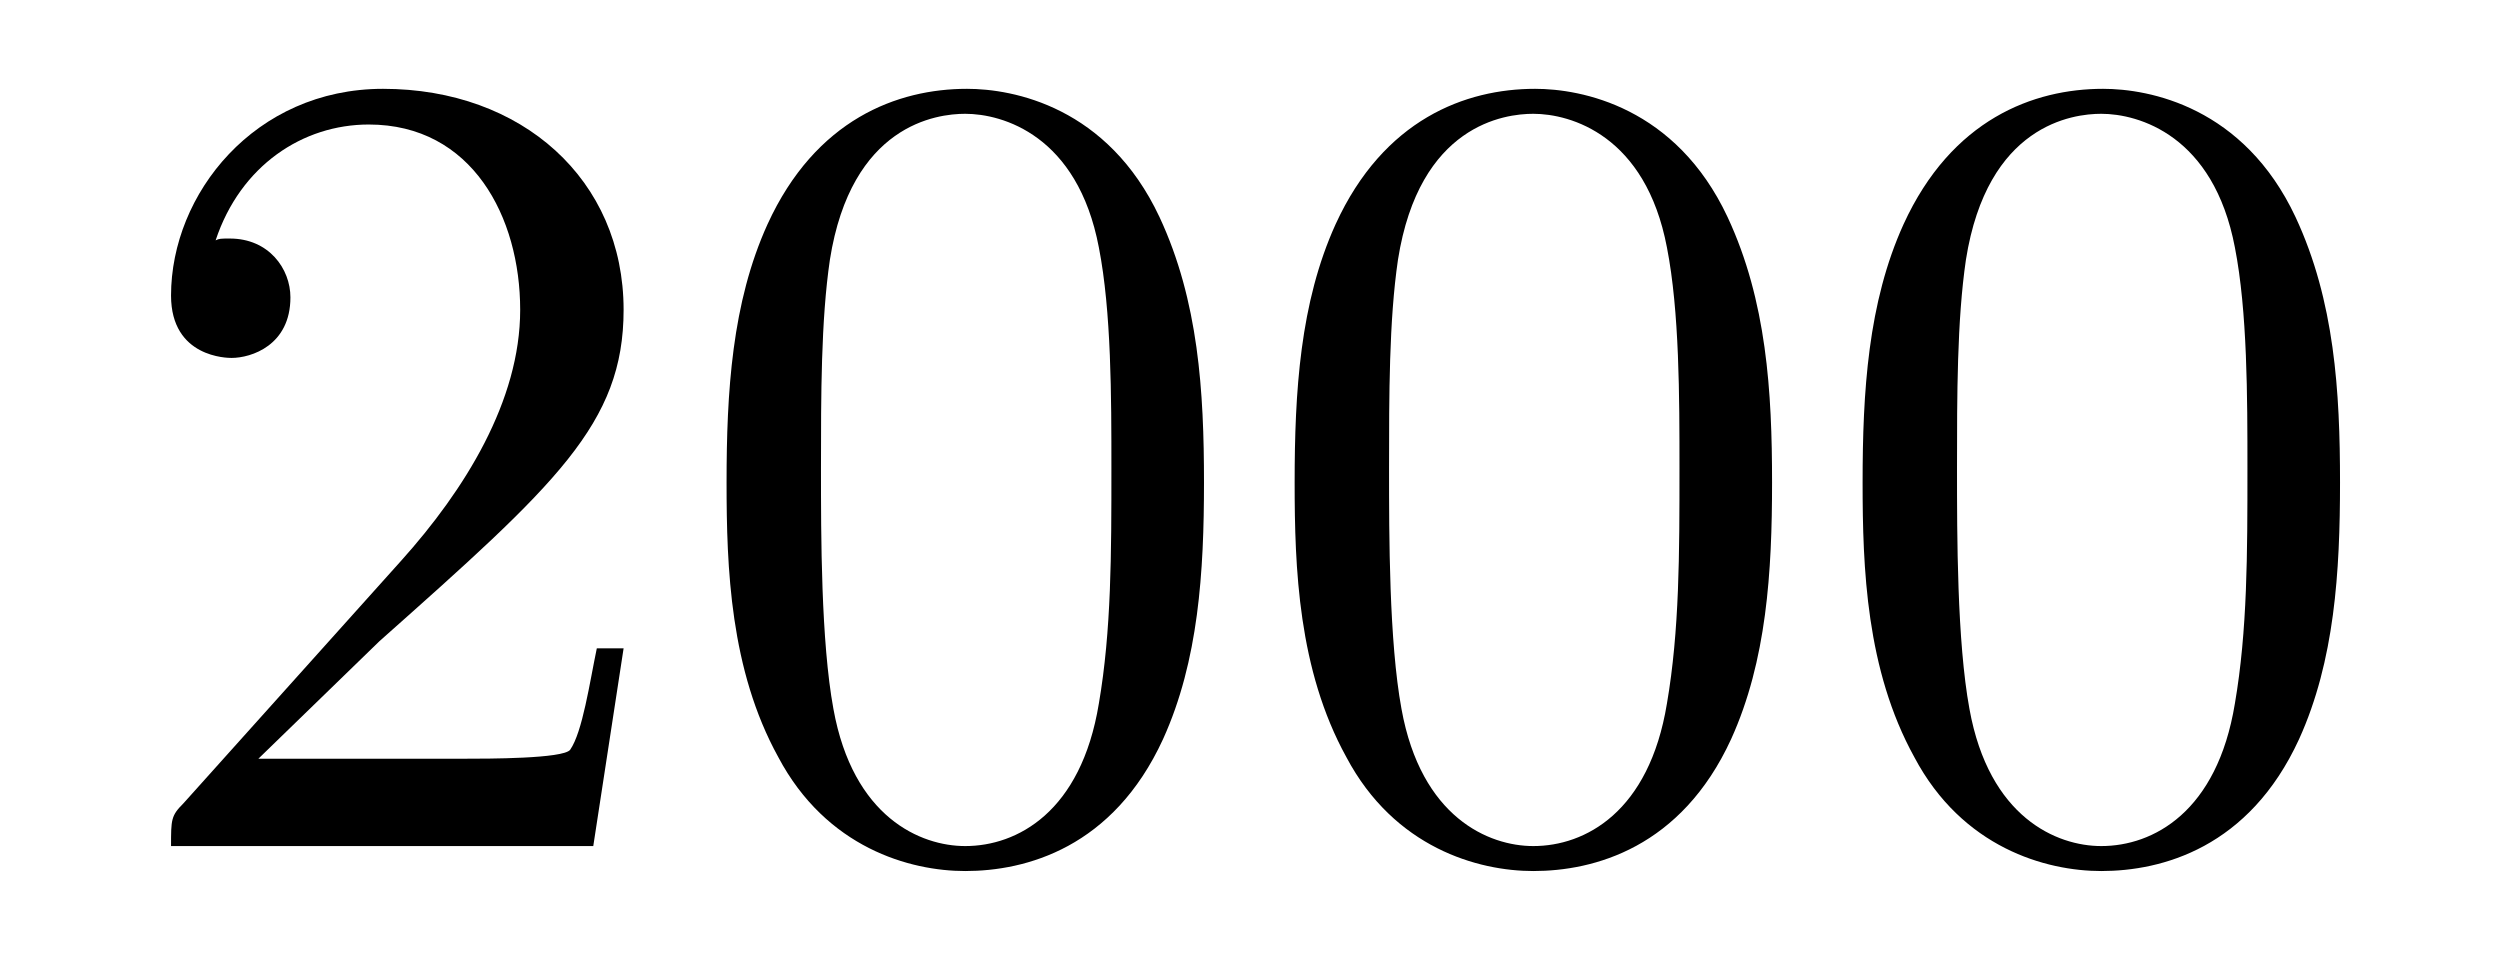
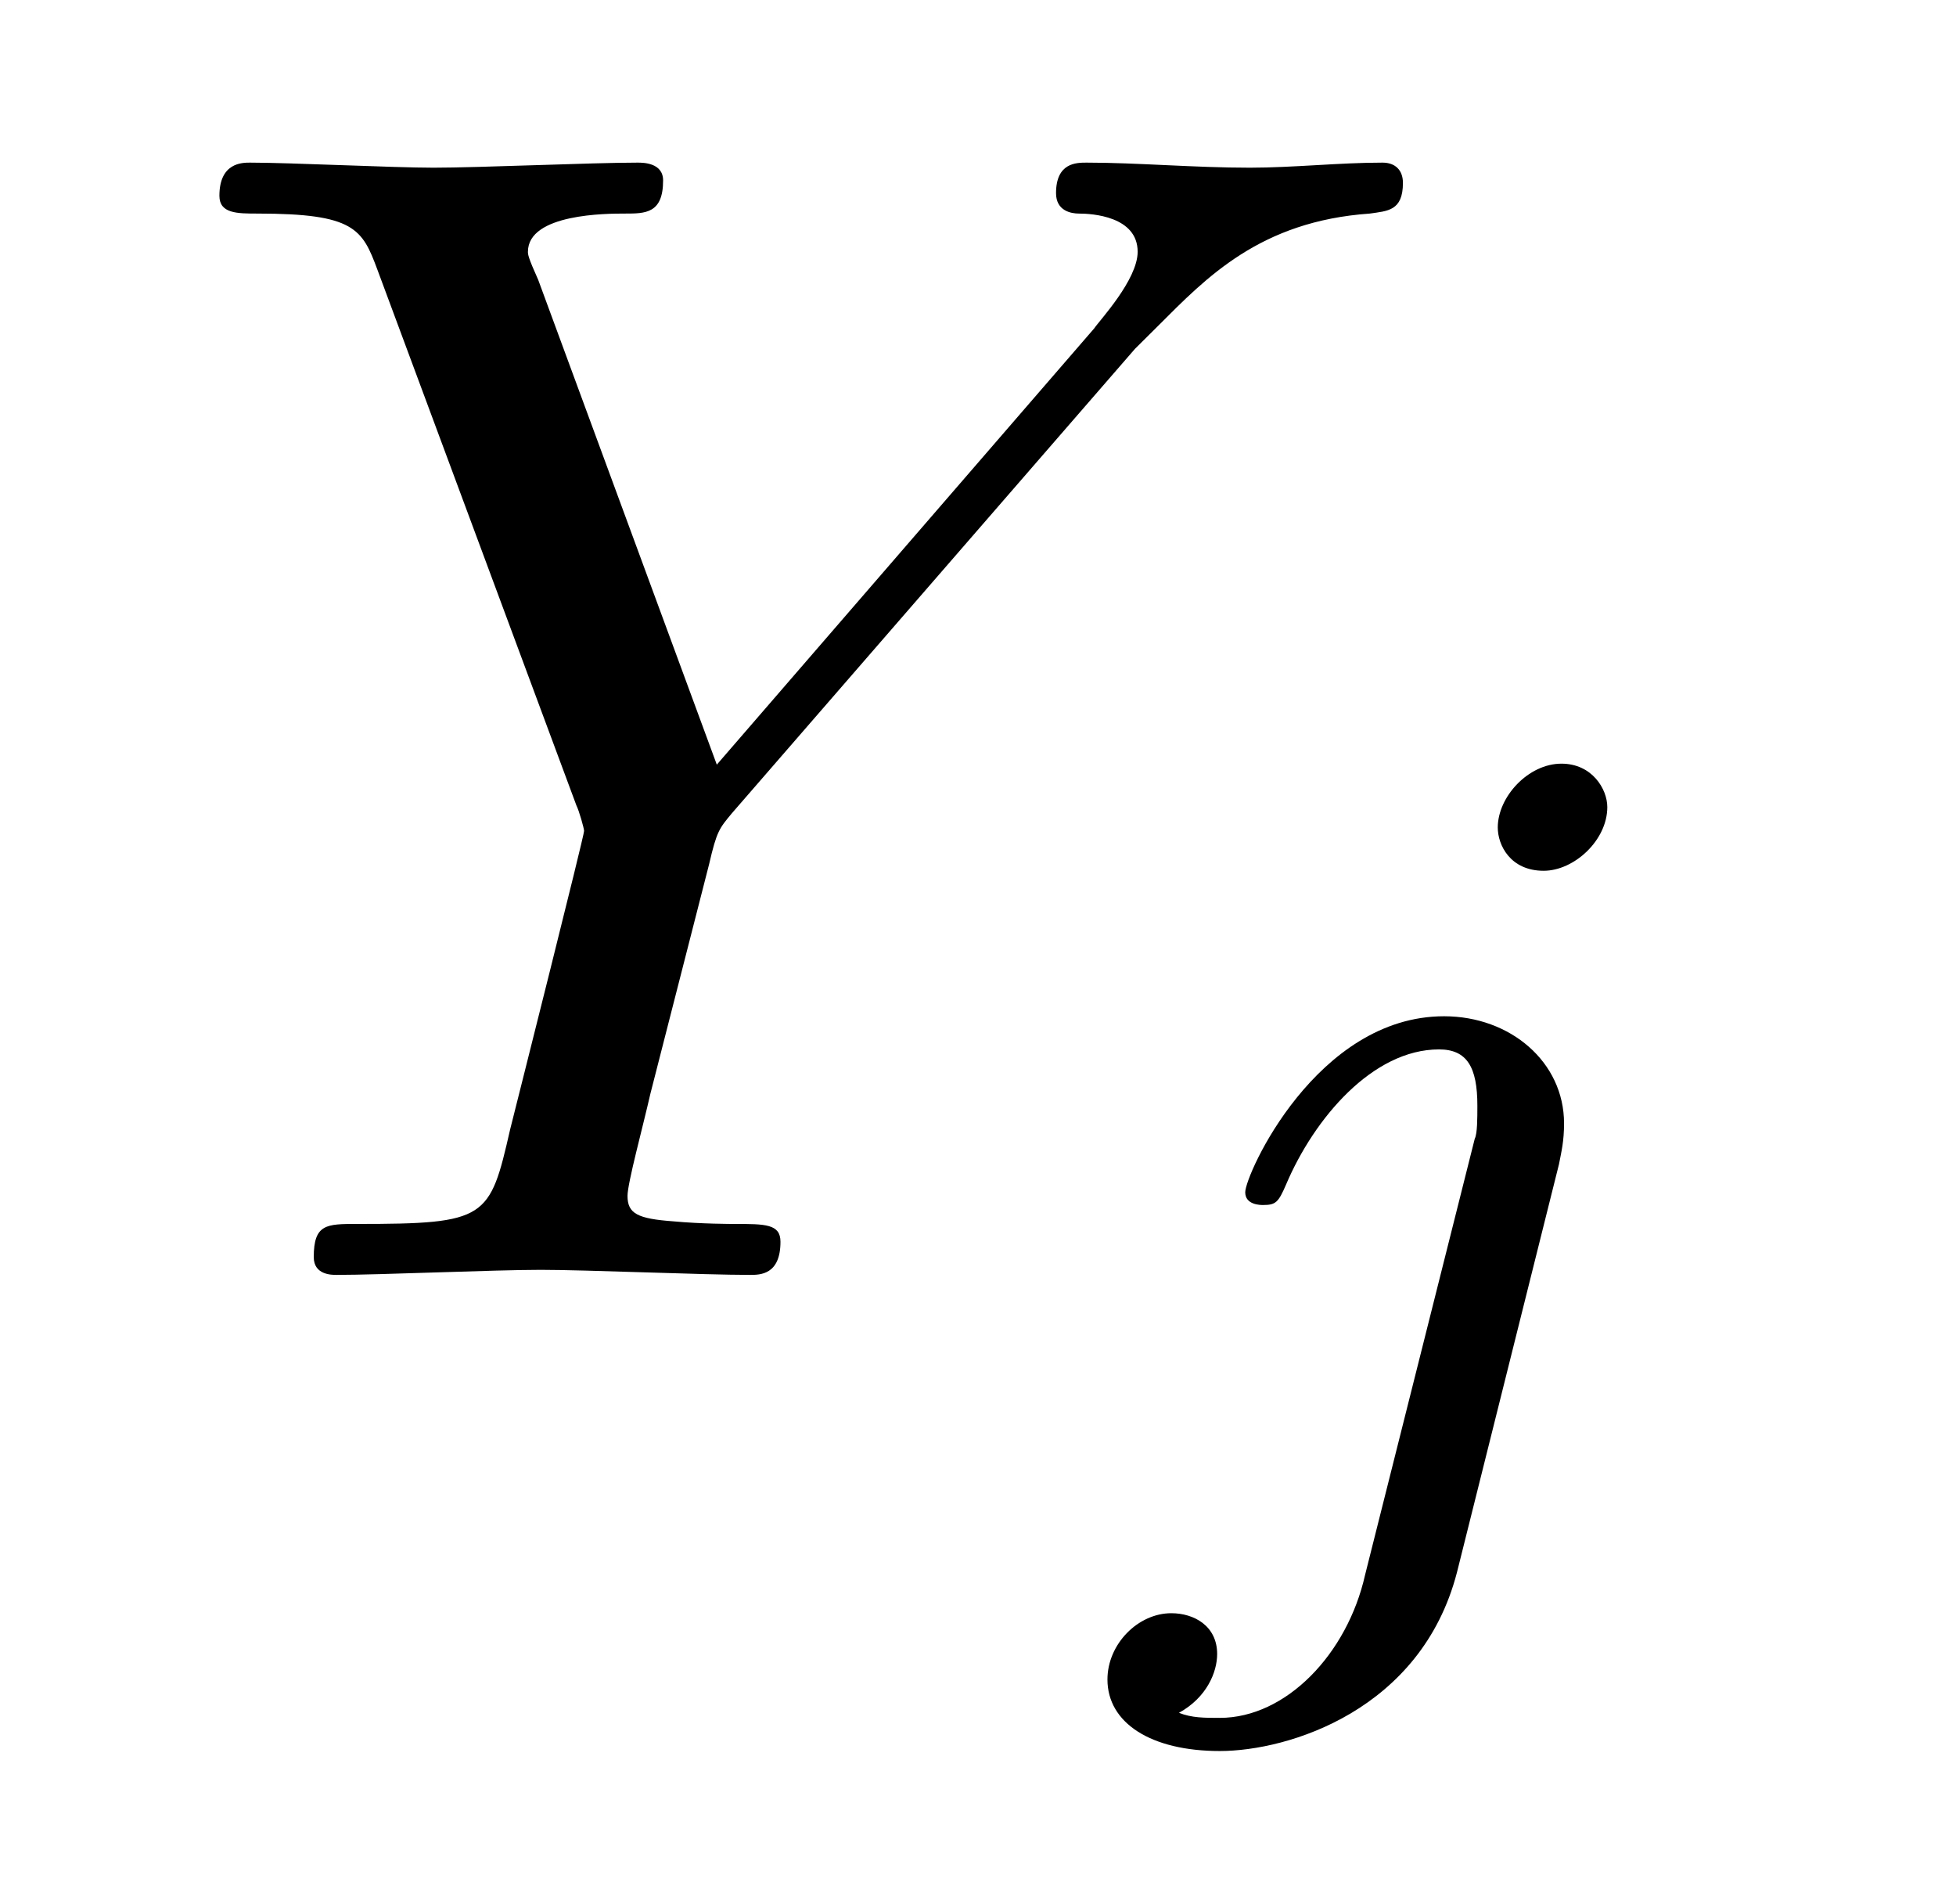
- <svg xmlns="http://www.w3.org/2000/svg" xmlns:xlink="http://www.w3.org/1999/xlink" viewBox="0 0 21.925 8.42" version="1.2">
+ <svg xmlns="http://www.w3.org/2000/svg" xmlns:xlink="http://www.w3.org/1999/xlink" viewBox="0 0 11.982 11.658" version="1.2">
  <defs>
    <g>
      <symbol overflow="visible" id="glyph0-0">
        <path style="stroke:none;" d="" />
      </symbol>
      <symbol overflow="visible" id="glyph0-1">
-         <path style="stroke:none;" d="M 1.266 -0.766 L 2.328 -1.797 C 3.875 -3.172 4.469 -3.703 4.469 -4.703 C 4.469 -5.844 3.578 -6.641 2.359 -6.641 C 1.234 -6.641 0.5 -5.719 0.5 -4.828 C 0.5 -4.281 1 -4.281 1.031 -4.281 C 1.203 -4.281 1.547 -4.391 1.547 -4.812 C 1.547 -5.062 1.359 -5.328 1.016 -5.328 C 0.938 -5.328 0.922 -5.328 0.891 -5.312 C 1.109 -5.969 1.656 -6.328 2.234 -6.328 C 3.141 -6.328 3.562 -5.516 3.562 -4.703 C 3.562 -3.906 3.078 -3.125 2.516 -2.5 L 0.609 -0.375 C 0.5 -0.266 0.5 -0.234 0.5 0 L 4.203 0 L 4.469 -1.734 L 4.234 -1.734 C 4.172 -1.438 4.109 -1 4 -0.844 C 3.938 -0.766 3.281 -0.766 3.062 -0.766 Z M 1.266 -0.766 " />
+         <path style="stroke:none;" d="M 5.953 -5.672 L 6.094 -5.812 C 6.391 -6.109 6.719 -6.453 7.391 -6.5 C 7.5 -6.516 7.594 -6.516 7.594 -6.688 C 7.594 -6.766 7.547 -6.812 7.469 -6.812 C 7.203 -6.812 6.922 -6.781 6.656 -6.781 C 6.312 -6.781 5.969 -6.812 5.656 -6.812 C 5.594 -6.812 5.469 -6.812 5.469 -6.625 C 5.469 -6.516 5.562 -6.5 5.609 -6.5 C 5.688 -6.5 5.969 -6.484 5.969 -6.266 C 5.969 -6.094 5.734 -5.844 5.703 -5.797 L 3.391 -3.125 L 2.297 -6.094 C 2.234 -6.234 2.234 -6.25 2.234 -6.266 C 2.234 -6.5 2.719 -6.5 2.828 -6.5 C 2.953 -6.5 3.062 -6.5 3.062 -6.703 C 3.062 -6.812 2.938 -6.812 2.906 -6.812 C 2.625 -6.812 1.938 -6.781 1.656 -6.781 C 1.406 -6.781 0.781 -6.812 0.531 -6.812 C 0.484 -6.812 0.344 -6.812 0.344 -6.609 C 0.344 -6.5 0.453 -6.5 0.578 -6.5 C 1.172 -6.5 1.219 -6.406 1.312 -6.156 L 2.531 -2.875 C 2.547 -2.844 2.578 -2.734 2.578 -2.719 C 2.578 -2.688 2.172 -1.078 2.125 -0.891 C 2 -0.344 1.984 -0.312 1.188 -0.312 C 1 -0.312 0.922 -0.312 0.922 -0.109 C 0.922 0 1.031 0 1.062 0 C 1.328 0 2.031 -0.031 2.312 -0.031 C 2.594 -0.031 3.312 0 3.594 0 C 3.656 0 3.781 0 3.781 -0.203 C 3.781 -0.312 3.688 -0.312 3.5 -0.312 C 3.484 -0.312 3.297 -0.312 3.125 -0.328 C 2.906 -0.344 2.844 -0.375 2.844 -0.484 C 2.844 -0.562 2.938 -0.906 2.984 -1.109 L 3.344 -2.516 C 3.391 -2.719 3.406 -2.734 3.484 -2.828 Z M 5.953 -5.672 " />
      </symbol>
-       <symbol overflow="visible" id="glyph0-2">
-         <path style="stroke:none;" d="M 4.578 -3.188 C 4.578 -3.984 4.531 -4.781 4.188 -5.516 C 3.734 -6.484 2.906 -6.641 2.5 -6.641 C 1.891 -6.641 1.172 -6.375 0.75 -5.453 C 0.438 -4.766 0.391 -3.984 0.391 -3.188 C 0.391 -2.438 0.422 -1.547 0.844 -0.781 C 1.266 0.016 2 0.219 2.484 0.219 C 3.016 0.219 3.781 0.016 4.219 -0.938 C 4.531 -1.625 4.578 -2.406 4.578 -3.188 Z M 2.484 0 C 2.094 0 1.5 -0.25 1.328 -1.203 C 1.219 -1.797 1.219 -2.719 1.219 -3.312 C 1.219 -3.953 1.219 -4.609 1.297 -5.141 C 1.484 -6.328 2.234 -6.422 2.484 -6.422 C 2.812 -6.422 3.469 -6.234 3.656 -5.25 C 3.766 -4.688 3.766 -3.938 3.766 -3.312 C 3.766 -2.562 3.766 -1.891 3.656 -1.25 C 3.5 -0.297 2.938 0 2.484 0 Z M 2.484 0 " />
+       <symbol overflow="visible" id="glyph1-0">
+         <path style="stroke:none;" d="" />
+       </symbol>
+       <symbol overflow="visible" id="glyph1-1">
+         <path style="stroke:none;" d="M 3.062 -4.359 C 3.062 -4.469 2.969 -4.625 2.781 -4.625 C 2.578 -4.625 2.391 -4.422 2.391 -4.234 C 2.391 -4.125 2.469 -3.969 2.672 -3.969 C 2.859 -3.969 3.062 -4.156 3.062 -4.359 Z M 1.578 0.344 C 1.469 0.828 1.094 1.219 0.688 1.219 C 0.594 1.219 0.516 1.219 0.438 1.188 C 0.609 1.094 0.672 0.938 0.672 0.828 C 0.672 0.656 0.531 0.578 0.391 0.578 C 0.188 0.578 0 0.766 0 0.984 C 0 1.25 0.266 1.422 0.688 1.422 C 1.109 1.422 1.922 1.172 2.141 0.328 L 2.766 -2.172 C 2.781 -2.25 2.797 -2.312 2.797 -2.422 C 2.797 -2.797 2.469 -3.078 2.062 -3.078 C 1.281 -3.078 0.844 -2.109 0.844 -2 C 0.844 -1.922 0.938 -1.922 0.953 -1.922 C 1.031 -1.922 1.047 -1.938 1.094 -2.047 C 1.266 -2.453 1.625 -2.875 2.031 -2.875 C 2.203 -2.875 2.266 -2.766 2.266 -2.531 C 2.266 -2.453 2.266 -2.359 2.25 -2.328 Z M 1.578 0.344 " />
      </symbol>
    </g>
  </defs>
  <g id="surface1">
    <g style="fill:rgb(0%,0%,0%);fill-opacity:1;">
-       <use xlink:href="#glyph0-1" x="1" y="7.42" />
-       <use xlink:href="#glyph0-2" x="5.981" y="7.42" />
-       <use xlink:href="#glyph0-2" x="10.963" y="7.42" />
-       <use xlink:href="#glyph0-2" x="15.944" y="7.42" />
+       <use xlink:href="#glyph0-1" x="1" y="7.808" />
+     </g>
+     <g style="fill:rgb(0%,0%,0%);fill-opacity:1;">
+       <use xlink:href="#glyph1-1" x="6.784" y="9.302" />
    </g>
  </g>
</svg>
